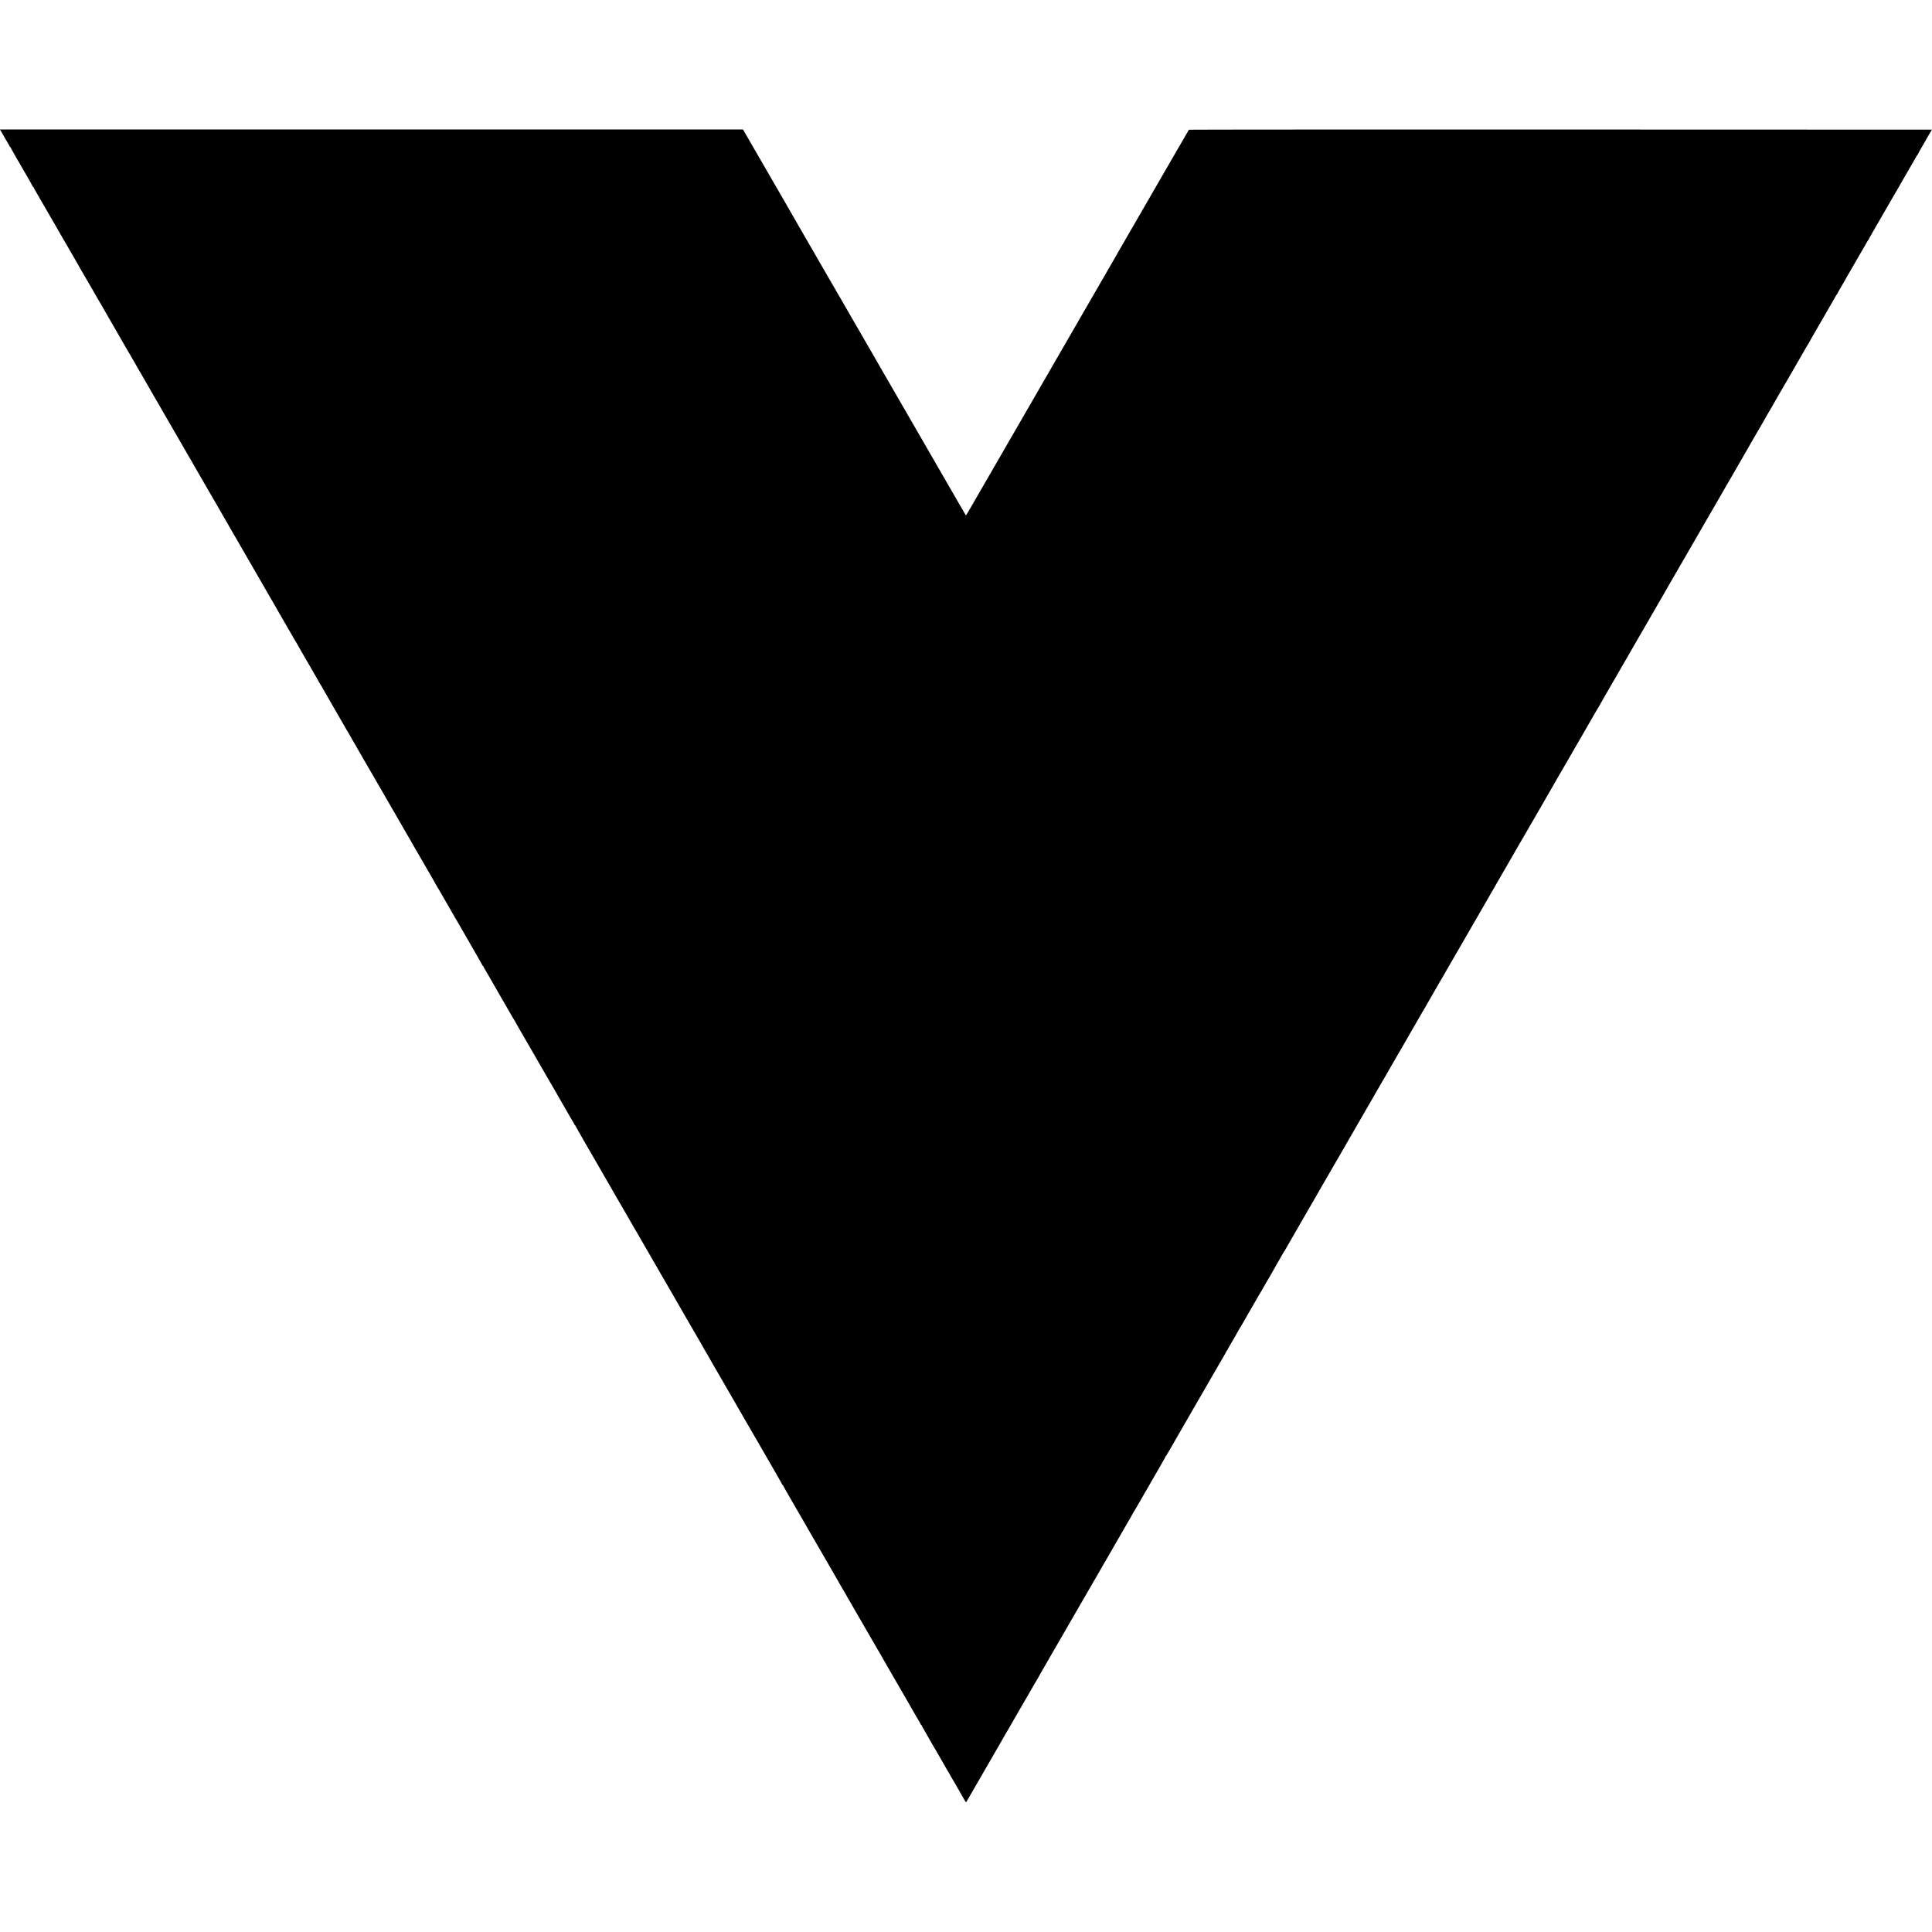
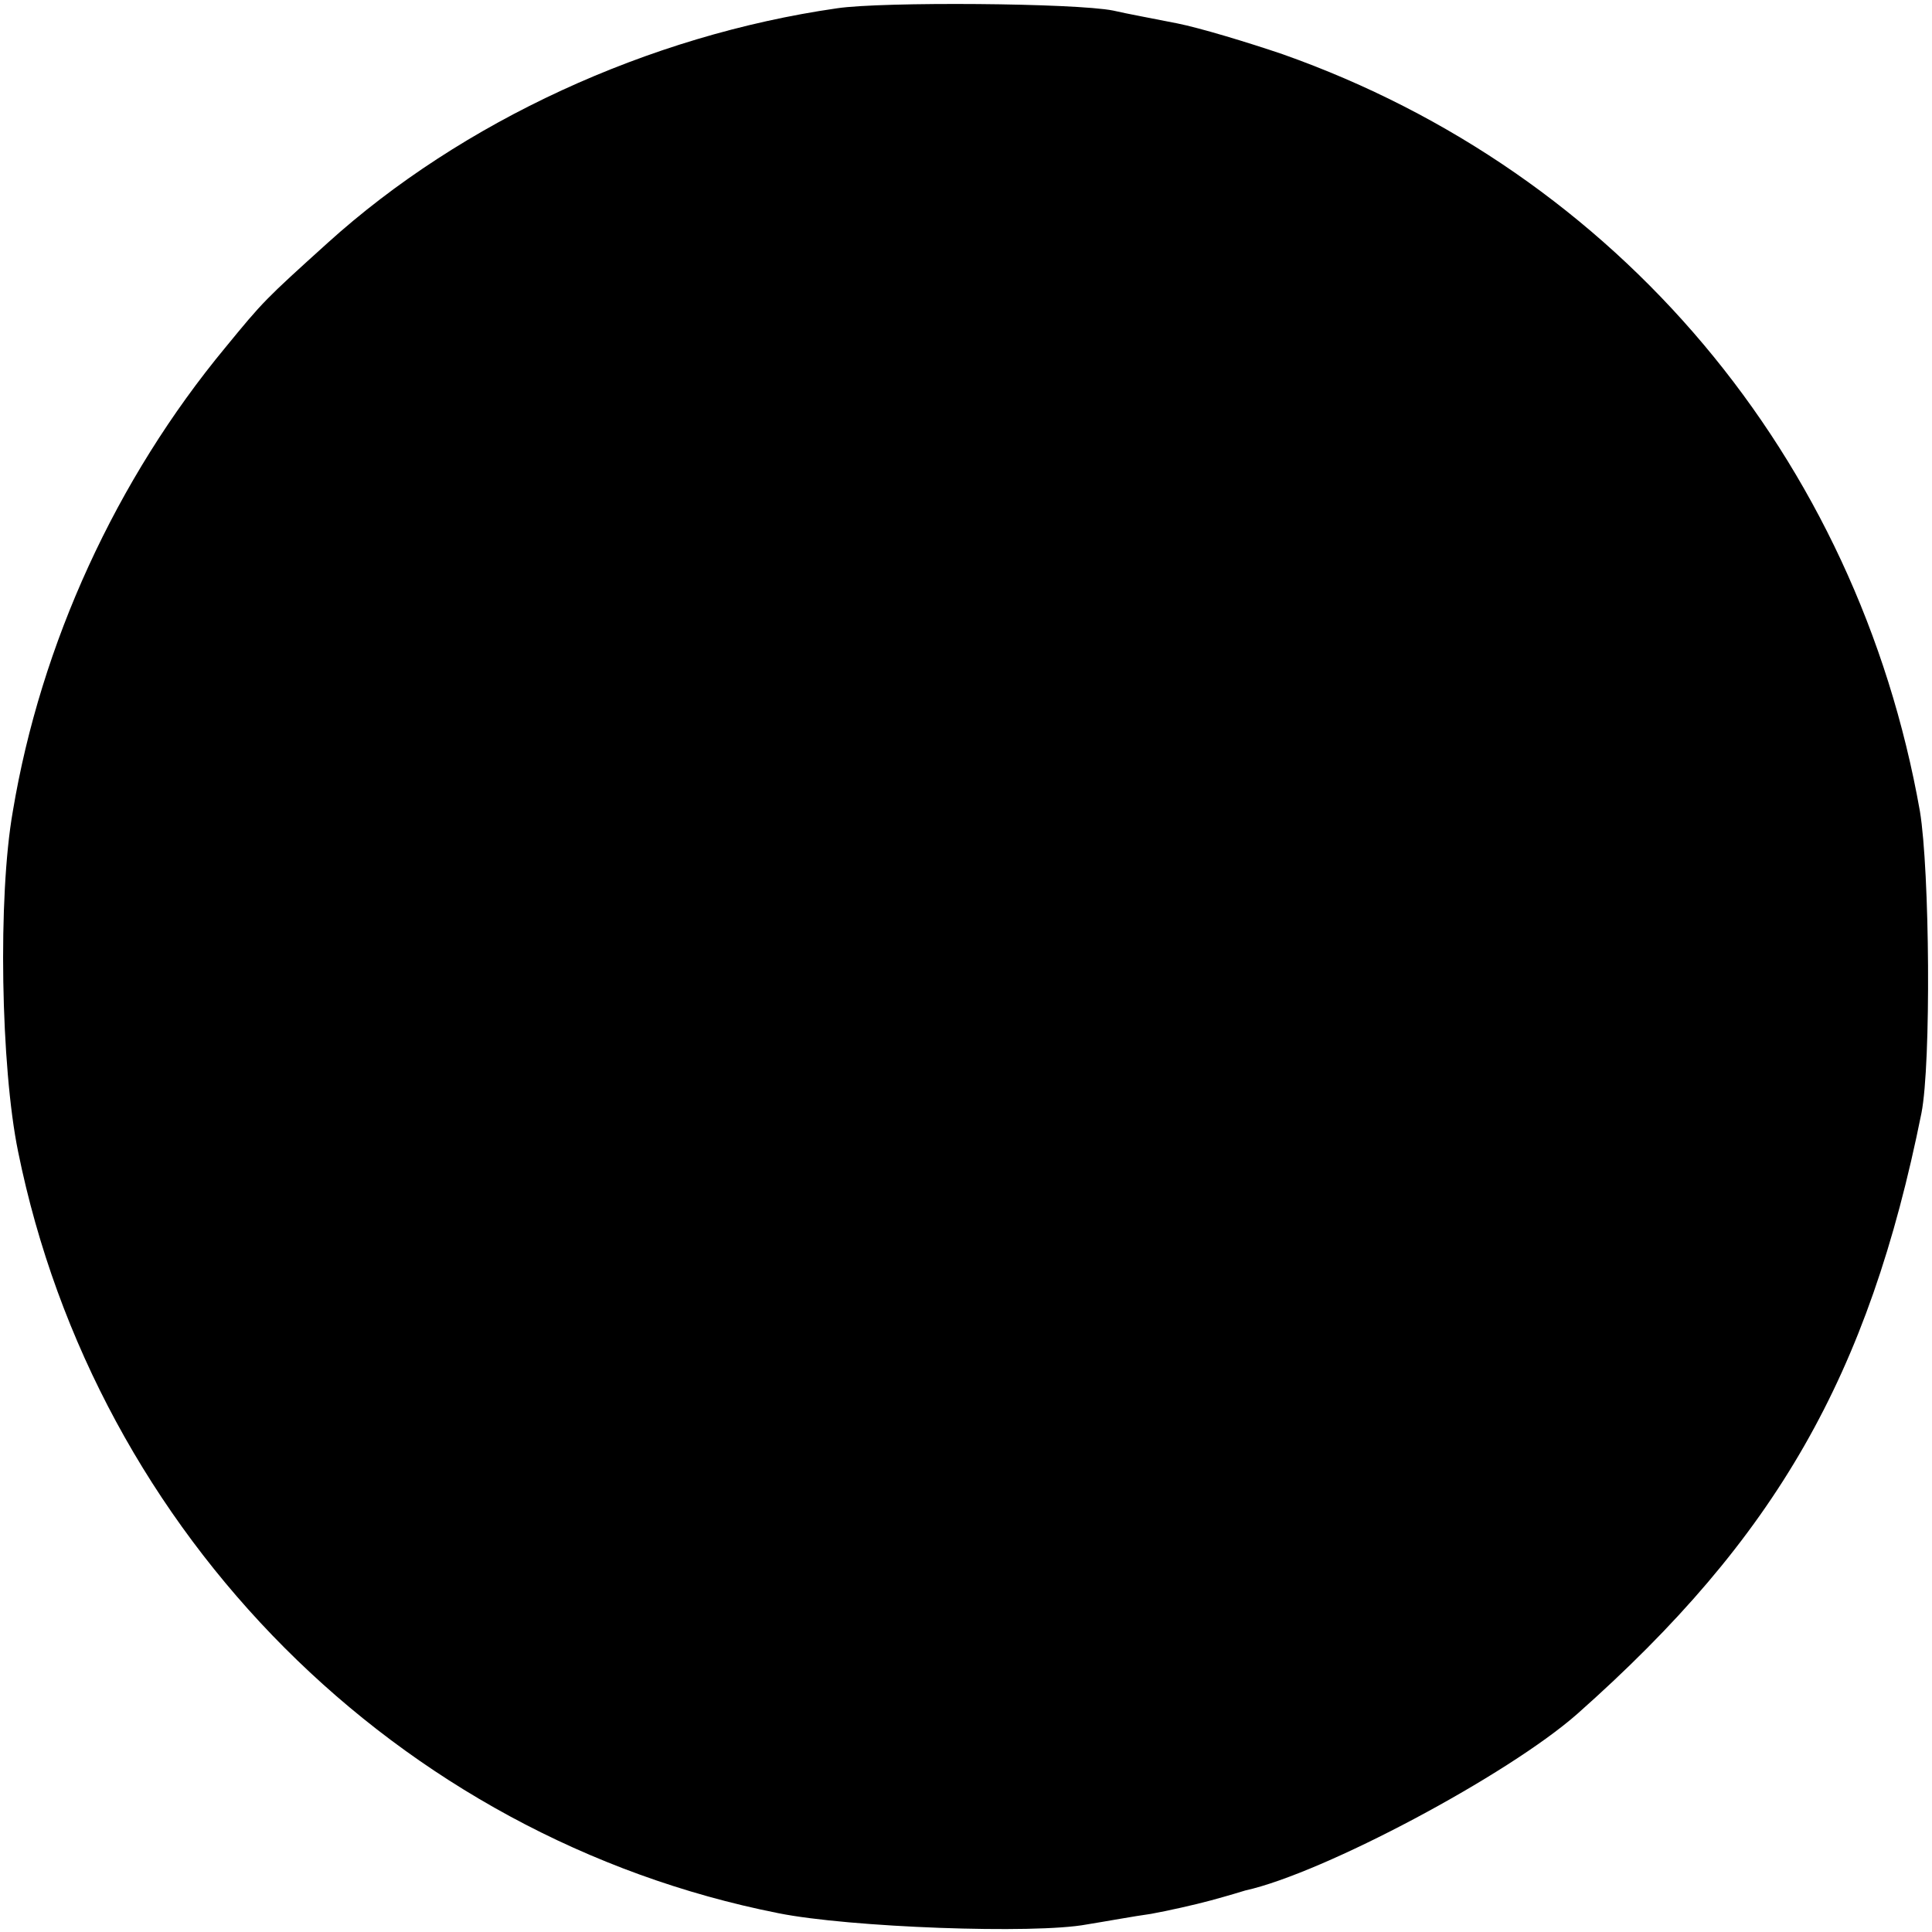
- <svg xmlns="http://www.w3.org/2000/svg" version="1.0" width="16pt" height="16pt" viewBox="0 0 16 16" preserveAspectRatio="xMidYMid meet">
-   <g transform="translate(0,16) scale(0.00032,-0.00032)" fill="#000000" stroke="none">
-     <path d="M18 46618 c45 -75 122 -207 122 -211 0 -2 25 -45 55 -95 30 -50 55 -96 55 -102 0 -5 5 -10 10 -10 6 0 10 -4 10 -9 0 -5 73 -135 161 -288 89 -153 173 -298 187 -323 14 -25 32 -57 41 -72 88 -149 187 -324 189 -335 2 -7 8 -13 13 -13 5 0 9 -4 9 -10 0 -5 46 -89 103 -187 175 -302 490 -846 507 -876 8 -16 20 -36 25 -45 28 -46 290 -498 339 -585 13 -23 74 -129 136 -236 61 -107 123 -215 137 -240 14 -25 29 -50 33 -56 5 -5 23 -37 40 -70 18 -33 38 -67 44 -75 11 -16 21 -33 63 -109 14 -25 29 -50 33 -56 4 -5 21 -35 38 -65 55 -100 261 -455 269 -465 4 -5 14 -21 20 -35 15 -29 41 -75 103 -180 24 -41 52 -88 60 -105 9 -16 57 -100 107 -185 112 -193 362 -626 380 -660 8 -14 23 -38 33 -55 11 -16 23 -37 27 -45 4 -8 26 -46 48 -85 23 -38 53 -90 67 -115 46 -81 64 -113 178 -310 62 -107 121 -210 132 -227 37 -67 56 -99 85 -148 16 -27 32 -57 36 -65 4 -8 15 -27 25 -42 9 -15 53 -89 96 -165 44 -76 177 -307 296 -513 120 -206 268 -463 330 -570 131 -227 117 -203 200 -348 36 -62 73 -125 82 -140 10 -15 21 -34 25 -42 4 -8 20 -37 36 -65 17 -27 38 -65 48 -82 49 -85 64 -111 87 -153 13 -25 28 -49 32 -55 4 -5 78 -134 165 -285 87 -151 166 -288 176 -305 10 -16 26 -43 35 -59 9 -17 125 -217 257 -445 132 -229 253 -441 270 -471 17 -30 45 -79 64 -108 18 -29 33 -54 33 -57 0 -2 20 -37 44 -77 24 -40 123 -212 221 -383 97 -170 190 -330 205 -355 16 -25 39 -65 53 -90 13 -25 81 -144 152 -265 70 -121 137 -238 150 -260 12 -22 37 -65 55 -95 18 -30 43 -73 55 -95 12 -22 48 -85 80 -140 77 -132 163 -280 190 -330 13 -22 71 -123 130 -225 59 -102 116 -199 126 -217 10 -17 29 -50 43 -72 15 -22 26 -43 26 -45 0 -2 27 -50 60 -106 33 -56 60 -103 60 -105 0 -2 55 -98 90 -155 8 -14 182 -316 239 -414 13 -22 45 -79 72 -124 27 -46 49 -86 49 -89 0 -2 14 -24 30 -48 16 -24 30 -46 30 -49 0 -5 74 -135 100 -176 5 -8 24 -42 43 -75 50 -88 58 -101 262 -455 104 -179 199 -345 213 -370 14 -25 28 -49 32 -55 4 -5 17 -26 28 -45 10 -19 62 -109 114 -200 114 -197 133 -230 170 -295 16 -27 33 -57 38 -65 17 -28 96 -165 103 -180 4 -8 16 -28 26 -45 10 -16 77 -131 148 -255 72 -124 181 -313 243 -420 62 -107 121 -209 131 -227 35 -62 323 -560 392 -678 38 -66 83 -145 100 -175 16 -30 33 -59 37 -65 4 -5 17 -27 29 -47 34 -61 56 -100 90 -156 17 -29 31 -55 31 -57 0 -2 17 -32 39 -67 21 -35 134 -229 251 -433 117 -203 235 -407 261 -451 27 -45 49 -85 49 -88 0 -4 8 -19 19 -34 15 -21 200 -341 309 -533 10 -19 33 -58 51 -87 17 -29 31 -54 31 -56 0 -2 25 -44 55 -94 30 -50 55 -95 55 -98 0 -4 6 -15 14 -23 7 -9 27 -41 43 -71 17 -30 170 -297 342 -594 171 -296 311 -542 311 -547 0 -5 5 -9 10 -9 6 0 10 -4 10 -10 0 -5 22 -47 49 -92 27 -46 58 -99 68 -118 24 -43 81 -140 93 -160 5 -8 66 -114 135 -235 69 -121 130 -227 135 -235 12 -21 259 -447 283 -490 10 -19 28 -47 38 -62 11 -14 19 -29 19 -32 0 -3 37 -69 83 -148 99 -170 305 -526 337 -583 13 -22 31 -53 41 -70 11 -16 22 -37 26 -45 7 -14 82 -146 103 -180 14 -24 181 -311 205 -355 13 -22 46 -80 75 -130 29 -49 64 -110 78 -135 14 -25 51 -88 82 -140 31 -52 59 -102 63 -110 4 -8 18 -33 31 -55 205 -353 284 -489 309 -535 17 -30 45 -78 62 -106 18 -28 36 -60 39 -72 4 -12 12 -22 17 -22 5 0 9 -4 9 -10 0 -5 109 -197 241 -427 133 -230 250 -431 259 -448 51 -90 222 -385 280 -485 37 -63 78 -135 92 -160 14 -25 67 -117 118 -205 51 -88 101 -175 111 -193 34 -58 55 -95 149 -257 51 -88 101 -173 110 -190 9 -16 76 -131 147 -255 72 -124 140 -241 151 -260 61 -108 281 -489 355 -615 38 -66 77 -133 87 -150 35 -63 91 -161 100 -175 14 -23 99 -169 128 -220 54 -97 135 -235 142 -245 4 -5 20 -32 35 -60 26 -48 238 -416 276 -480 10 -16 26 -46 37 -65 30 -53 382 -661 403 -695 10 -16 22 -37 26 -45 4 -8 26 -48 50 -88 24 -41 43 -75 43 -77 0 -2 22 -40 50 -85 27 -45 50 -84 50 -86 0 -3 38 -69 83 -147 84 -142 302 -520 340 -587 10 -19 34 -60 52 -90 18 -30 44 -75 57 -100 14 -25 45 -79 70 -120 25 -41 56 -96 70 -121 14 -25 77 -133 138 -240 62 -107 122 -210 132 -229 25 -43 310 -535 337 -581 11 -19 26 -45 34 -59 17 -32 238 -414 266 -460 11 -19 24 -41 28 -49 3 -7 75 -133 160 -278 84 -146 153 -269 153 -274 0 -5 5 -9 10 -9 6 0 10 -4 10 -10 0 -5 82 -150 181 -322 182 -314 201 -346 240 -415 12 -21 80 -139 152 -263 71 -124 141 -245 155 -270 14 -25 28 -49 32 -55 6 -8 145 -248 220 -380 37 -66 209 -362 229 -395 11 -19 24 -42 28 -49 4 -8 67 -118 140 -243 73 -125 133 -230 133 -233 0 -2 15 -28 33 -57 19 -29 47 -78 64 -108 17 -30 53 -93 79 -139 53 -90 82 -141 157 -272 82 -142 115 -199 381 -659 142 -245 268 -463 281 -485 12 -22 71 -125 132 -230 60 -104 172 -298 248 -430 76 -132 146 -253 156 -270 11 -16 22 -36 26 -44 3 -8 30 -54 60 -103 29 -49 53 -91 53 -93 0 -3 18 -34 40 -70 22 -36 40 -67 40 -69 0 -2 37 -66 81 -142 45 -77 98 -168 119 -204 20 -36 47 -81 58 -100 12 -19 27 -47 33 -62 6 -16 15 -28 20 -28 5 0 9 -4 9 -9 0 -6 63 -118 140 -251 77 -133 140 -243 140 -245 0 -2 18 -33 41 -70 22 -37 49 -83 60 -101 10 -19 29 -51 40 -71 25 -45 109 -189 126 -218 7 -11 17 -29 22 -40 6 -11 22 -38 35 -60 14 -22 37 -62 52 -90 14 -27 35 -62 45 -77 11 -14 19 -29 19 -32 0 -3 18 -35 40 -71 22 -36 40 -67 40 -69 0 -2 19 -35 42 -72 23 -38 55 -94 72 -124 26 -47 139 -244 171 -298 6 -9 21 -36 34 -60 28 -48 37 -51 51 -19 6 12 19 36 29 52 10 17 27 46 38 65 11 19 104 181 208 360 103 179 199 345 213 370 14 25 42 74 64 109 21 34 38 65 38 67 0 2 18 33 40 69 22 36 40 67 40 69 0 3 177 310 199 346 16 26 136 234 140 244 2 5 25 44 52 88 27 44 49 81 49 84 0 2 18 34 40 70 22 36 40 67 40 69 0 2 20 36 43 77 35 58 169 289 297 513 9 17 50 86 90 155 40 69 86 150 103 180 16 30 35 62 41 70 6 8 16 24 22 35 35 64 72 129 167 293 59 100 116 199 127 220 11 20 30 53 41 72 43 72 1070 1850 1121 1940 14 25 65 113 113 195 48 83 96 166 107 185 10 19 28 50 38 68 11 18 73 124 137 235 64 111 175 303 246 427 71 124 173 299 225 390 52 91 116 202 143 248 27 45 49 85 49 89 0 4 6 14 14 22 7 9 28 43 46 76 26 47 251 436 378 655 11 19 29 51 40 70 11 19 101 176 201 348 99 172 181 317 181 323 0 5 5 9 10 9 6 0 10 5 10 11 0 6 8 23 18 37 11 15 32 52 49 82 16 30 130 228 253 440 122 212 234 405 248 430 13 25 39 70 57 100 39 65 69 117 130 225 25 44 50 87 55 95 12 19 78 134 220 380 61 107 129 224 150 260 161 277 222 382 246 425 15 28 47 83 71 123 24 41 43 78 43 83 0 5 4 9 8 9 4 0 13 12 19 28 7 15 23 45 36 67 66 110 277 478 277 483 0 3 6 13 14 21 7 9 27 41 43 71 17 30 45 80 63 110 34 57 375 649 394 685 6 11 16 27 22 35 6 8 26 42 44 75 18 33 41 74 51 90 10 17 24 41 32 55 54 97 72 128 88 152 11 14 19 28 19 30 0 3 79 141 175 308 96 167 175 305 175 308 0 3 6 13 14 21 7 9 26 39 41 66 33 60 276 483 338 587 24 40 46 80 50 88 4 8 13 24 20 35 14 23 95 163 125 215 11 19 52 91 92 160 40 69 80 139 90 155 9 17 103 179 207 360 105 182 200 346 211 365 103 181 463 802 489 845 7 11 15 27 19 35 4 8 29 51 55 95 64 110 828 1433 848 1470 9 17 24 41 33 55 9 14 29 48 45 77 15 28 52 93 82 145 30 51 62 107 71 123 17 30 231 398 400 690 51 88 103 179 115 202 12 23 26 48 32 55 6 7 24 38 40 68 17 30 61 107 98 170 37 63 84 144 103 180 19 36 41 72 48 81 8 8 14 18 14 21 0 4 27 51 59 106 32 55 72 124 89 154 16 29 71 125 122 213 51 88 104 180 118 205 13 25 28 50 32 55 4 6 17 26 28 45 11 19 45 80 77 135 31 55 66 116 77 135 11 19 88 152 171 295 401 694 620 1072 650 1125 11 19 87 152 170 295 83 143 158 273 166 288 9 16 21 36 26 45 6 9 31 52 55 96 25 43 54 94 66 115 11 20 95 164 186 321 91 157 173 299 182 315 9 17 26 46 37 65 12 19 66 114 121 210 56 96 108 186 117 200 8 14 24 40 34 59 24 45 383 664 412 713 5 9 17 29 26 45 15 28 120 210 241 419 36 61 68 117 72 125 4 8 12 23 19 34 35 57 245 420 262 453 11 20 35 61 53 90 17 29 32 54 32 56 0 3 28 51 62 108 33 57 70 119 80 138 10 19 23 42 28 50 5 8 32 53 59 100 27 47 149 258 271 470 122 212 234 405 248 430 30 53 62 108 80 135 6 11 15 27 19 35 4 8 85 150 181 315 96 165 187 323 202 350 31 56 116 202 130 225 5 8 25 42 43 75 19 33 92 159 162 280 149 257 157 271 202 350 19 33 38 67 43 75 9 14 228 392 275 475 12 22 55 96 95 165 40 69 80 139 90 155 24 42 202 350 221 383 9 15 27 47 41 72 14 25 75 131 136 236 61 106 121 210 134 232 99 172 271 470 279 482 5 8 23 40 40 70 18 30 81 141 142 245 60 105 121 210 135 235 14 25 71 124 127 220 56 96 143 247 194 335 51 88 96 167 102 175 14 24 180 311 204 355 23 43 340 590 356 615 5 8 50 87 101 175 171 301 517 898 582 1008 25 43 46 81 46 83 0 2 12 23 27 47 14 23 40 67 56 97 16 30 35 62 42 70 7 8 15 22 18 30 4 8 20 38 37 65 16 28 33 57 37 65 6 12 111 196 143 250 5 8 55 95 112 193 57 98 113 195 126 215 12 20 27 46 32 57 6 11 14 27 20 35 5 8 76 130 156 270 80 140 165 287 187 325 23 39 52 90 66 115 13 25 30 52 37 61 8 8 14 18 14 21 0 4 41 77 92 165 50 87 175 302 276 478 101 176 208 360 236 408 28 49 67 117 86 152 19 35 41 70 48 77 6 6 12 15 12 19 0 7 124 224 167 291 12 21 23 40 23 42 0 2 21 40 46 83 26 43 55 92 64 109 54 95 327 568 354 614 19 30 45 75 59 100 71 128 82 145 89 148 4 2 8 8 8 13 0 5 42 82 94 172 311 538 496 858 518 897 14 25 40 70 58 100 18 30 42 71 53 90 10 19 79 139 152 265 73 127 142 246 153 265 10 19 43 76 72 125 29 50 63 108 75 130 65 116 80 140 87 143 4 2 8 8 8 12 0 8 114 212 140 250 6 8 14 24 20 35 5 11 54 97 108 190 l100 170 -9611 3 c-5286 1 -9614 -1 -9618 -5 -5 -6 -419 -719 -619 -1068 -89 -155 -267 -463 -323 -560 -38 -66 -81 -140 -95 -165 -31 -56 -263 -457 -526 -910 -110 -190 -224 -388 -254 -440 -29 -52 -61 -109 -71 -125 -23 -39 -243 -420 -268 -465 -11 -19 -204 -352 -428 -740 -224 -388 -477 -826 -563 -975 -85 -148 -185 -322 -222 -385 -37 -63 -120 -207 -185 -320 -65 -113 -177 -306 -248 -430 -72 -124 -172 -297 -222 -385 -51 -88 -142 -245 -202 -350 -131 -226 -247 -427 -408 -705 -65 -113 -249 -432 -410 -710 -160 -278 -388 -673 -506 -877 -118 -205 -216 -373 -219 -373 -3 0 -52 82 -109 183 -58 100 -144 250 -192 332 -95 164 -402 696 -647 1120 -85 149 -228 396 -317 550 -212 365 -982 1700 -1008 1745 -10 19 -43 76 -72 125 -29 50 -64 110 -77 135 -14 25 -63 110 -110 190 -47 80 -96 165 -110 190 -14 25 -99 171 -188 325 -89 154 -174 300 -188 325 -13 25 -64 113 -112 195 -48 83 -140 242 -205 355 -65 113 -183 317 -263 454 -79 137 -152 264 -163 282 -50 89 -335 583 -354 614 -12 19 -34 58 -50 85 -15 28 -129 226 -253 440 -124 215 -235 408 -247 430 -12 22 -69 121 -127 220 -58 99 -226 389 -373 645 -148 256 -324 561 -392 678 -67 117 -134 232 -147 255 -13 23 -33 59 -46 80 l-22 37 -9615 0 -9615 0 20 -32z" />
+ <svg xmlns="http://www.w3.org/2000/svg" version="1.0" width="256pt" height="256pt" viewBox="0 0 256 256" preserveAspectRatio="xMidYMid meet">
+   <g transform="translate(0,256) scale(0.1,-0.1)" fill="#000000" stroke="none">
+     <path d="M1109 2549 c-250 -36 -497 -150 -675 -311 -83 -75 -85 -77 -135 -138 -145 -175 -245 -393 -282 -615 -20 -113 -16 -339 7 -451 103 -508 503 -909 1007 -1009 94 -19 340 -28 409 -15 25 4 63 11 85 14 22 4 58 12 80 18 22 6 42 12 45 13 104 23 348 153 440 234 264 234 386 448 456 796 13 66 11 321 -2 400 -83 469 -400 846 -844 1003 -47 16 -110 35 -140 41 -30 6 -68 13 -85 17 -50 10 -306 12 -366 3z" />
  </g>
</svg>
